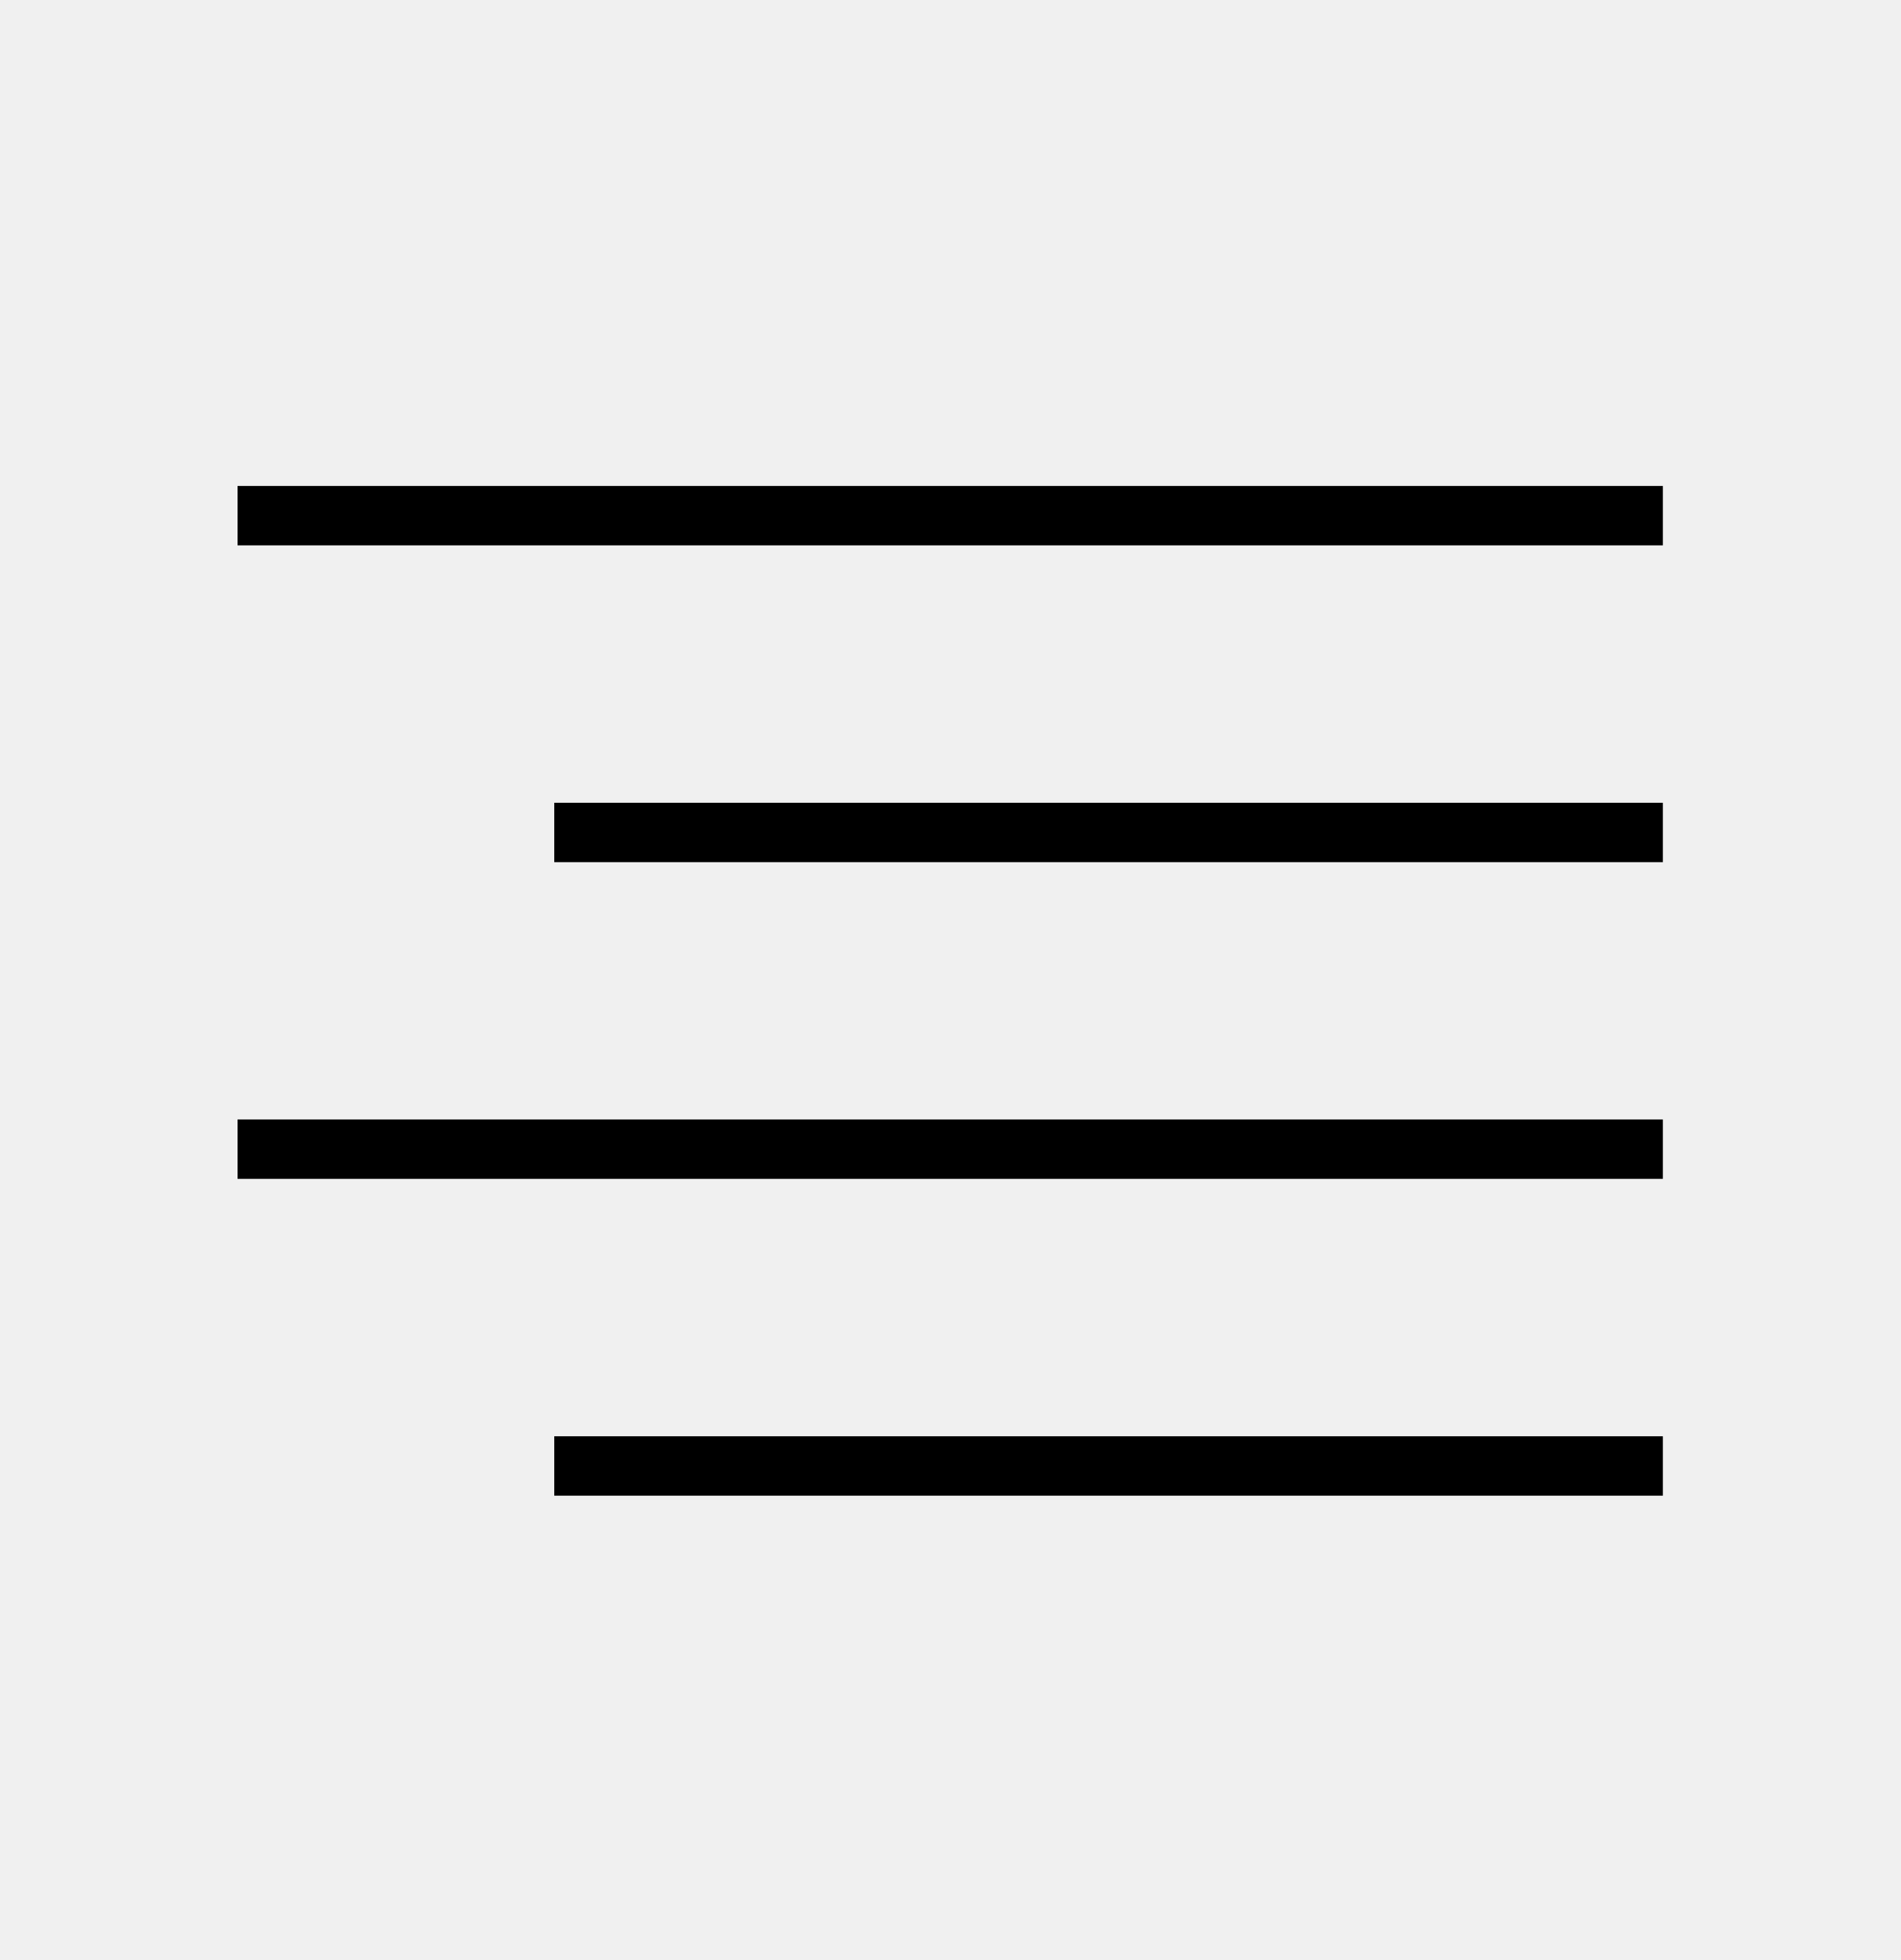
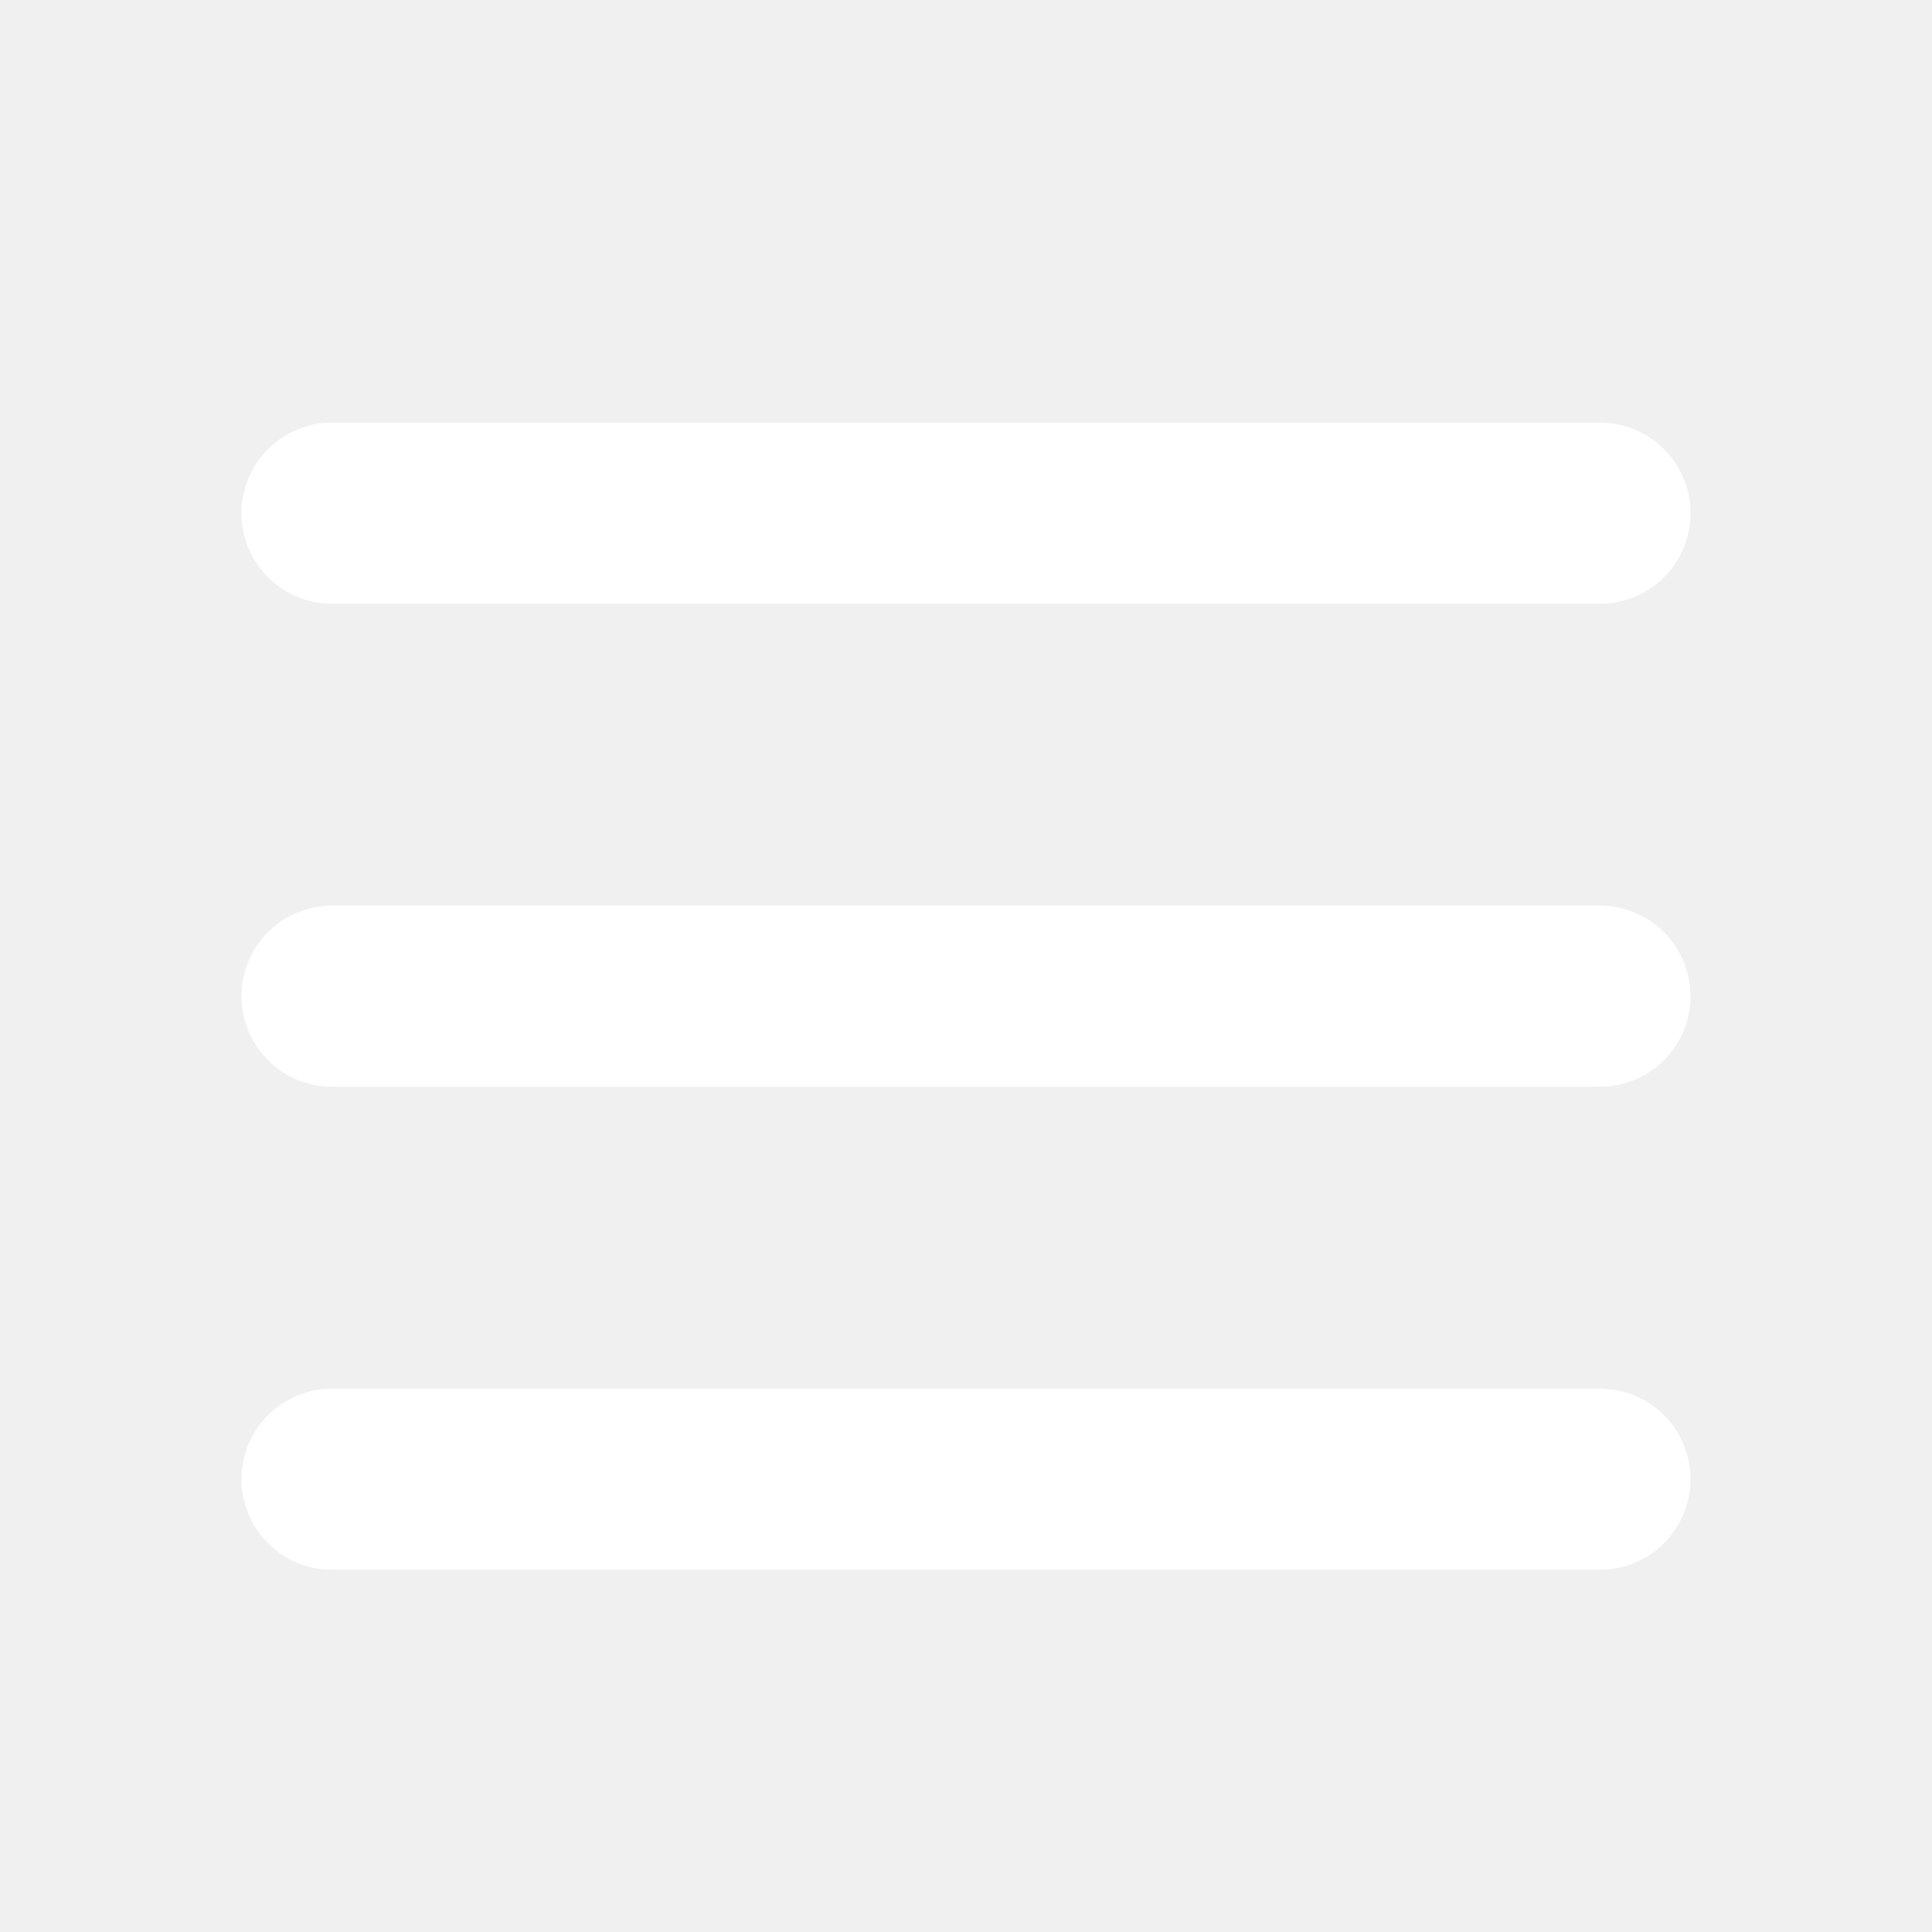
- <svg xmlns="http://www.w3.org/2000/svg" width="32" height="33" viewBox="0 0 32 33" fill="none">
-   <path d="M9.333 14.016H28" stroke="black" strokeWidth="2" strokeLinecap="round" strokeLinejoin="round" />
-   <path d="M4 8.682H28" stroke="black" strokeWidth="2" strokeLinecap="round" strokeLinejoin="round" />
-   <path d="M4 19.348H28" stroke="black" strokeWidth="2" strokeLinecap="round" strokeLinejoin="round" />
-   <path d="M9.333 24.682H28" stroke="black" strokeWidth="2" strokeLinecap="round" strokeLinejoin="round" />
+ <svg xmlns="http://www.w3.org/2000/svg" width="1em" height="1em" viewBox="0 0 16 16">
+   <path fill="none" stroke="white" stroke-linecap="round" stroke-linejoin="round" stroke-width="1.5" d="M2.75 12.25h10.5m-10.5-4h10.5m-10.5-4h10.5" />
</svg>
